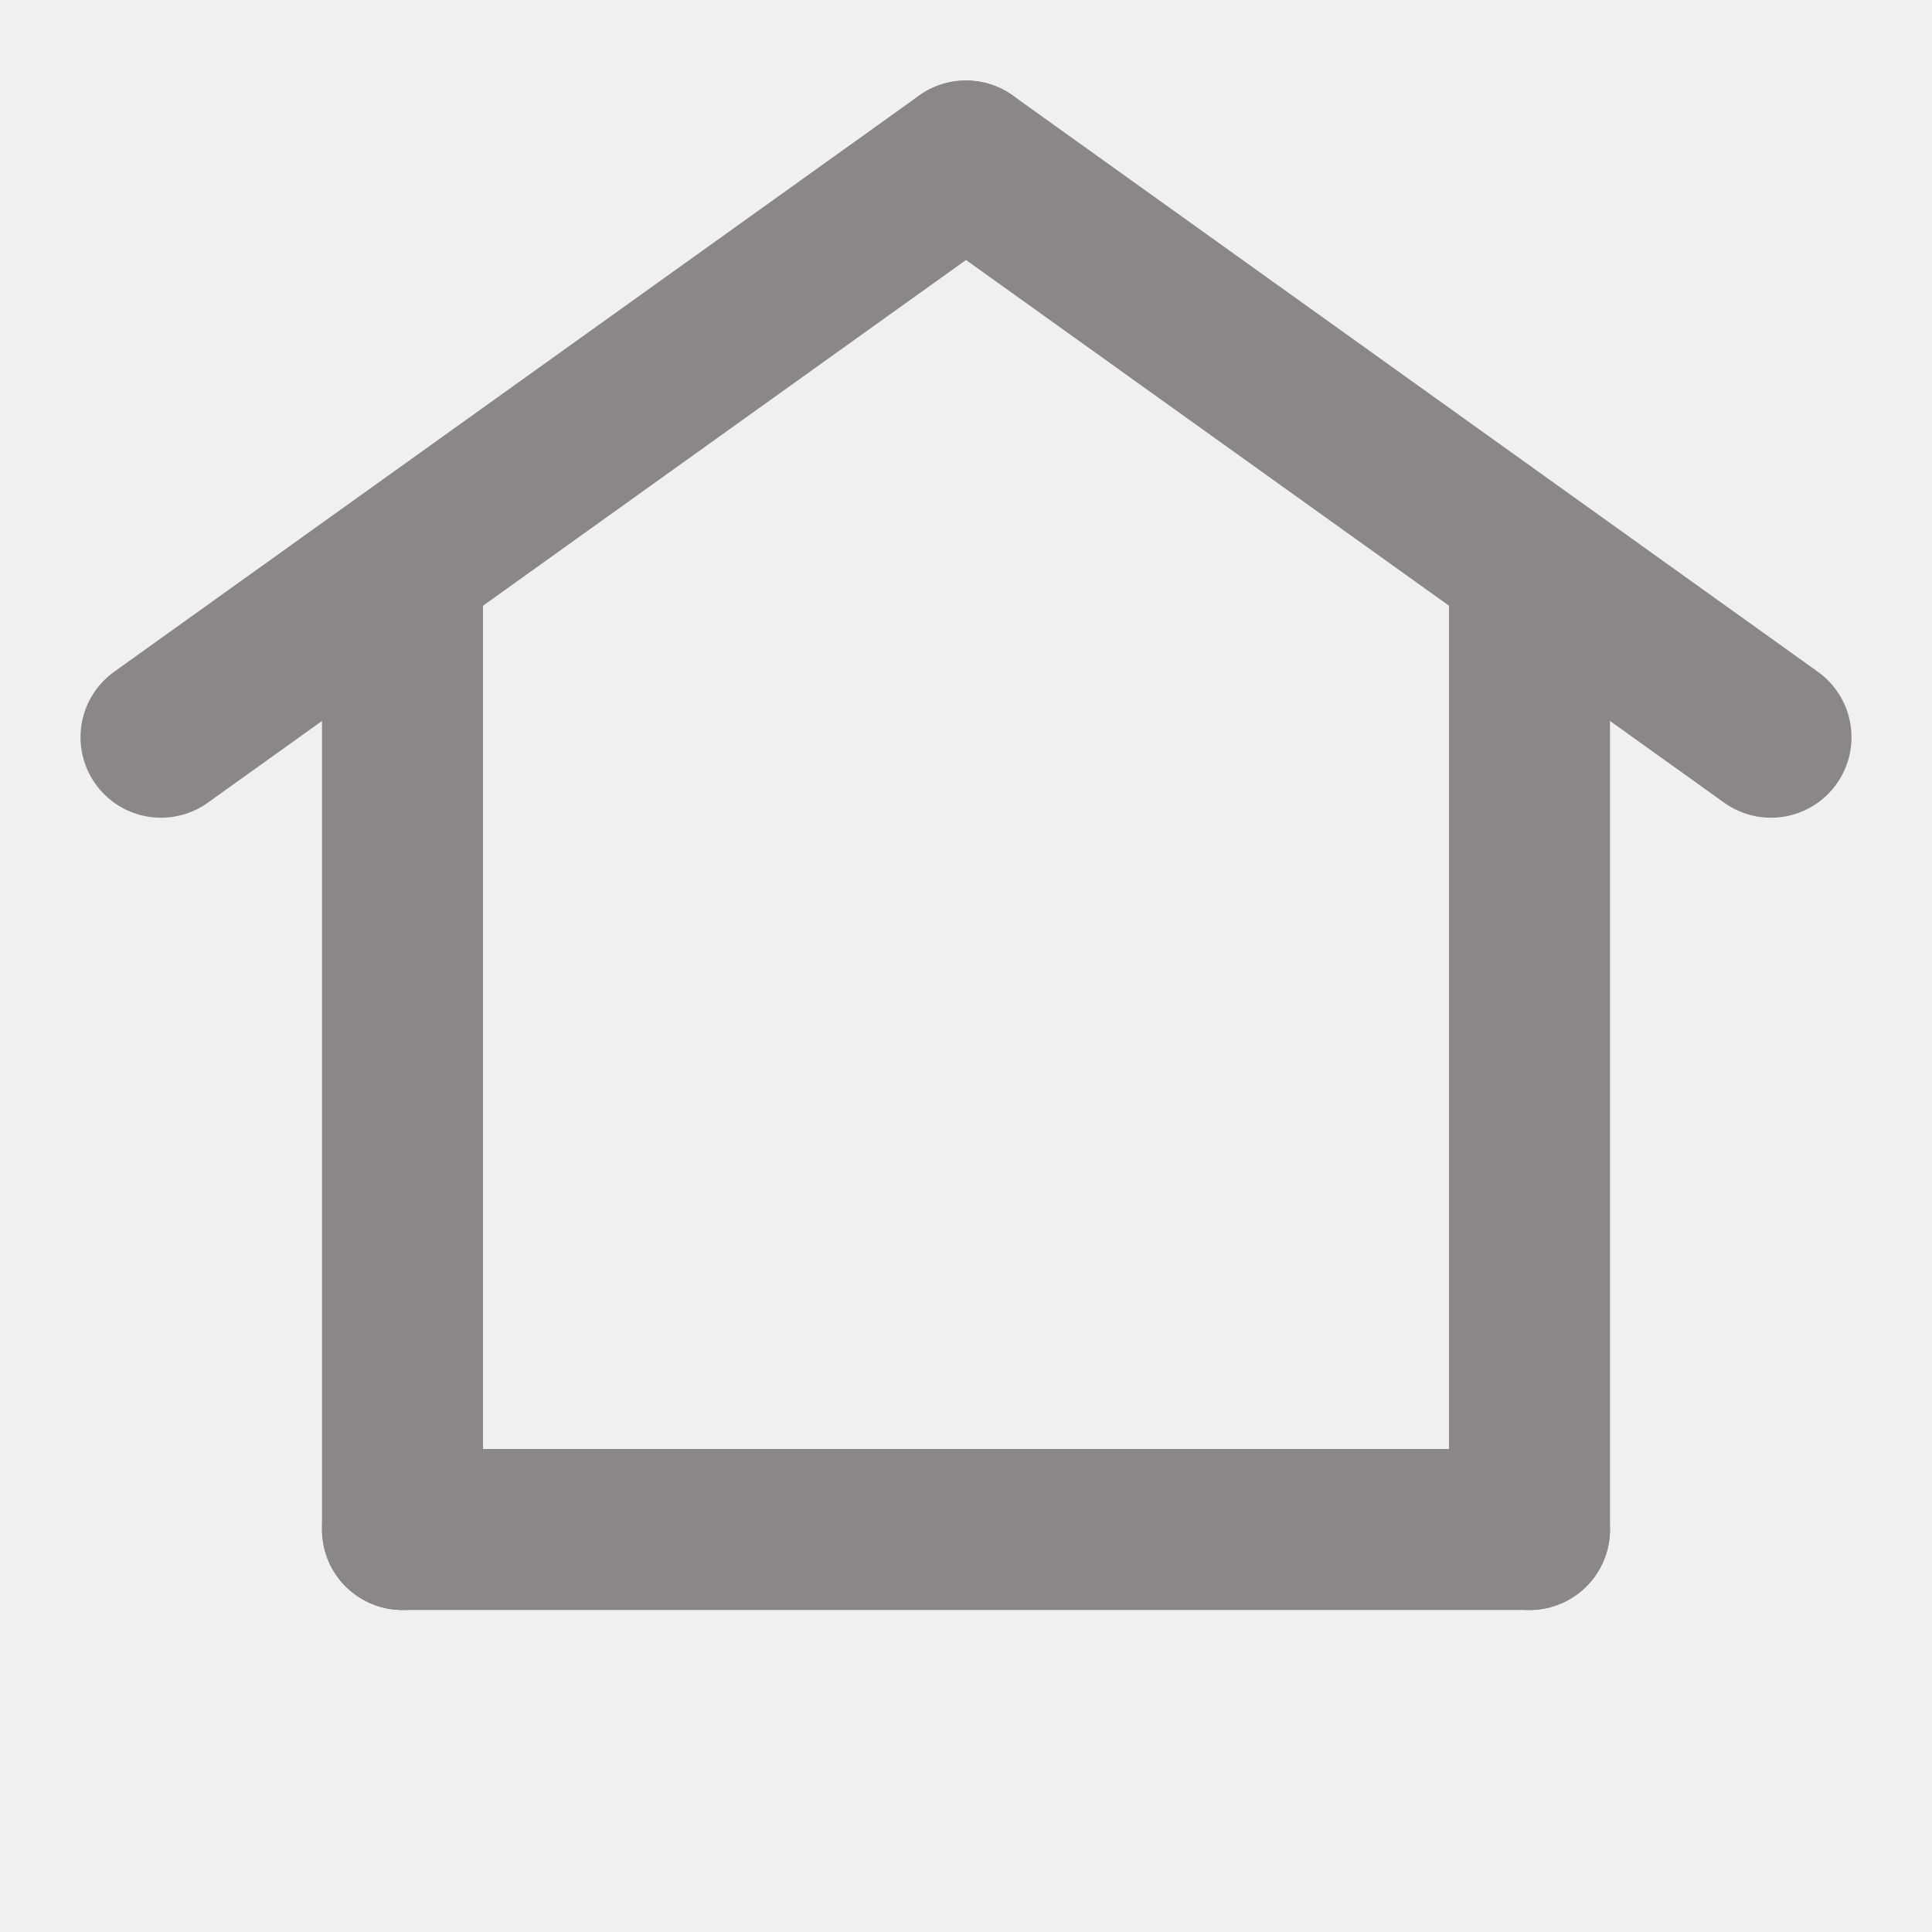
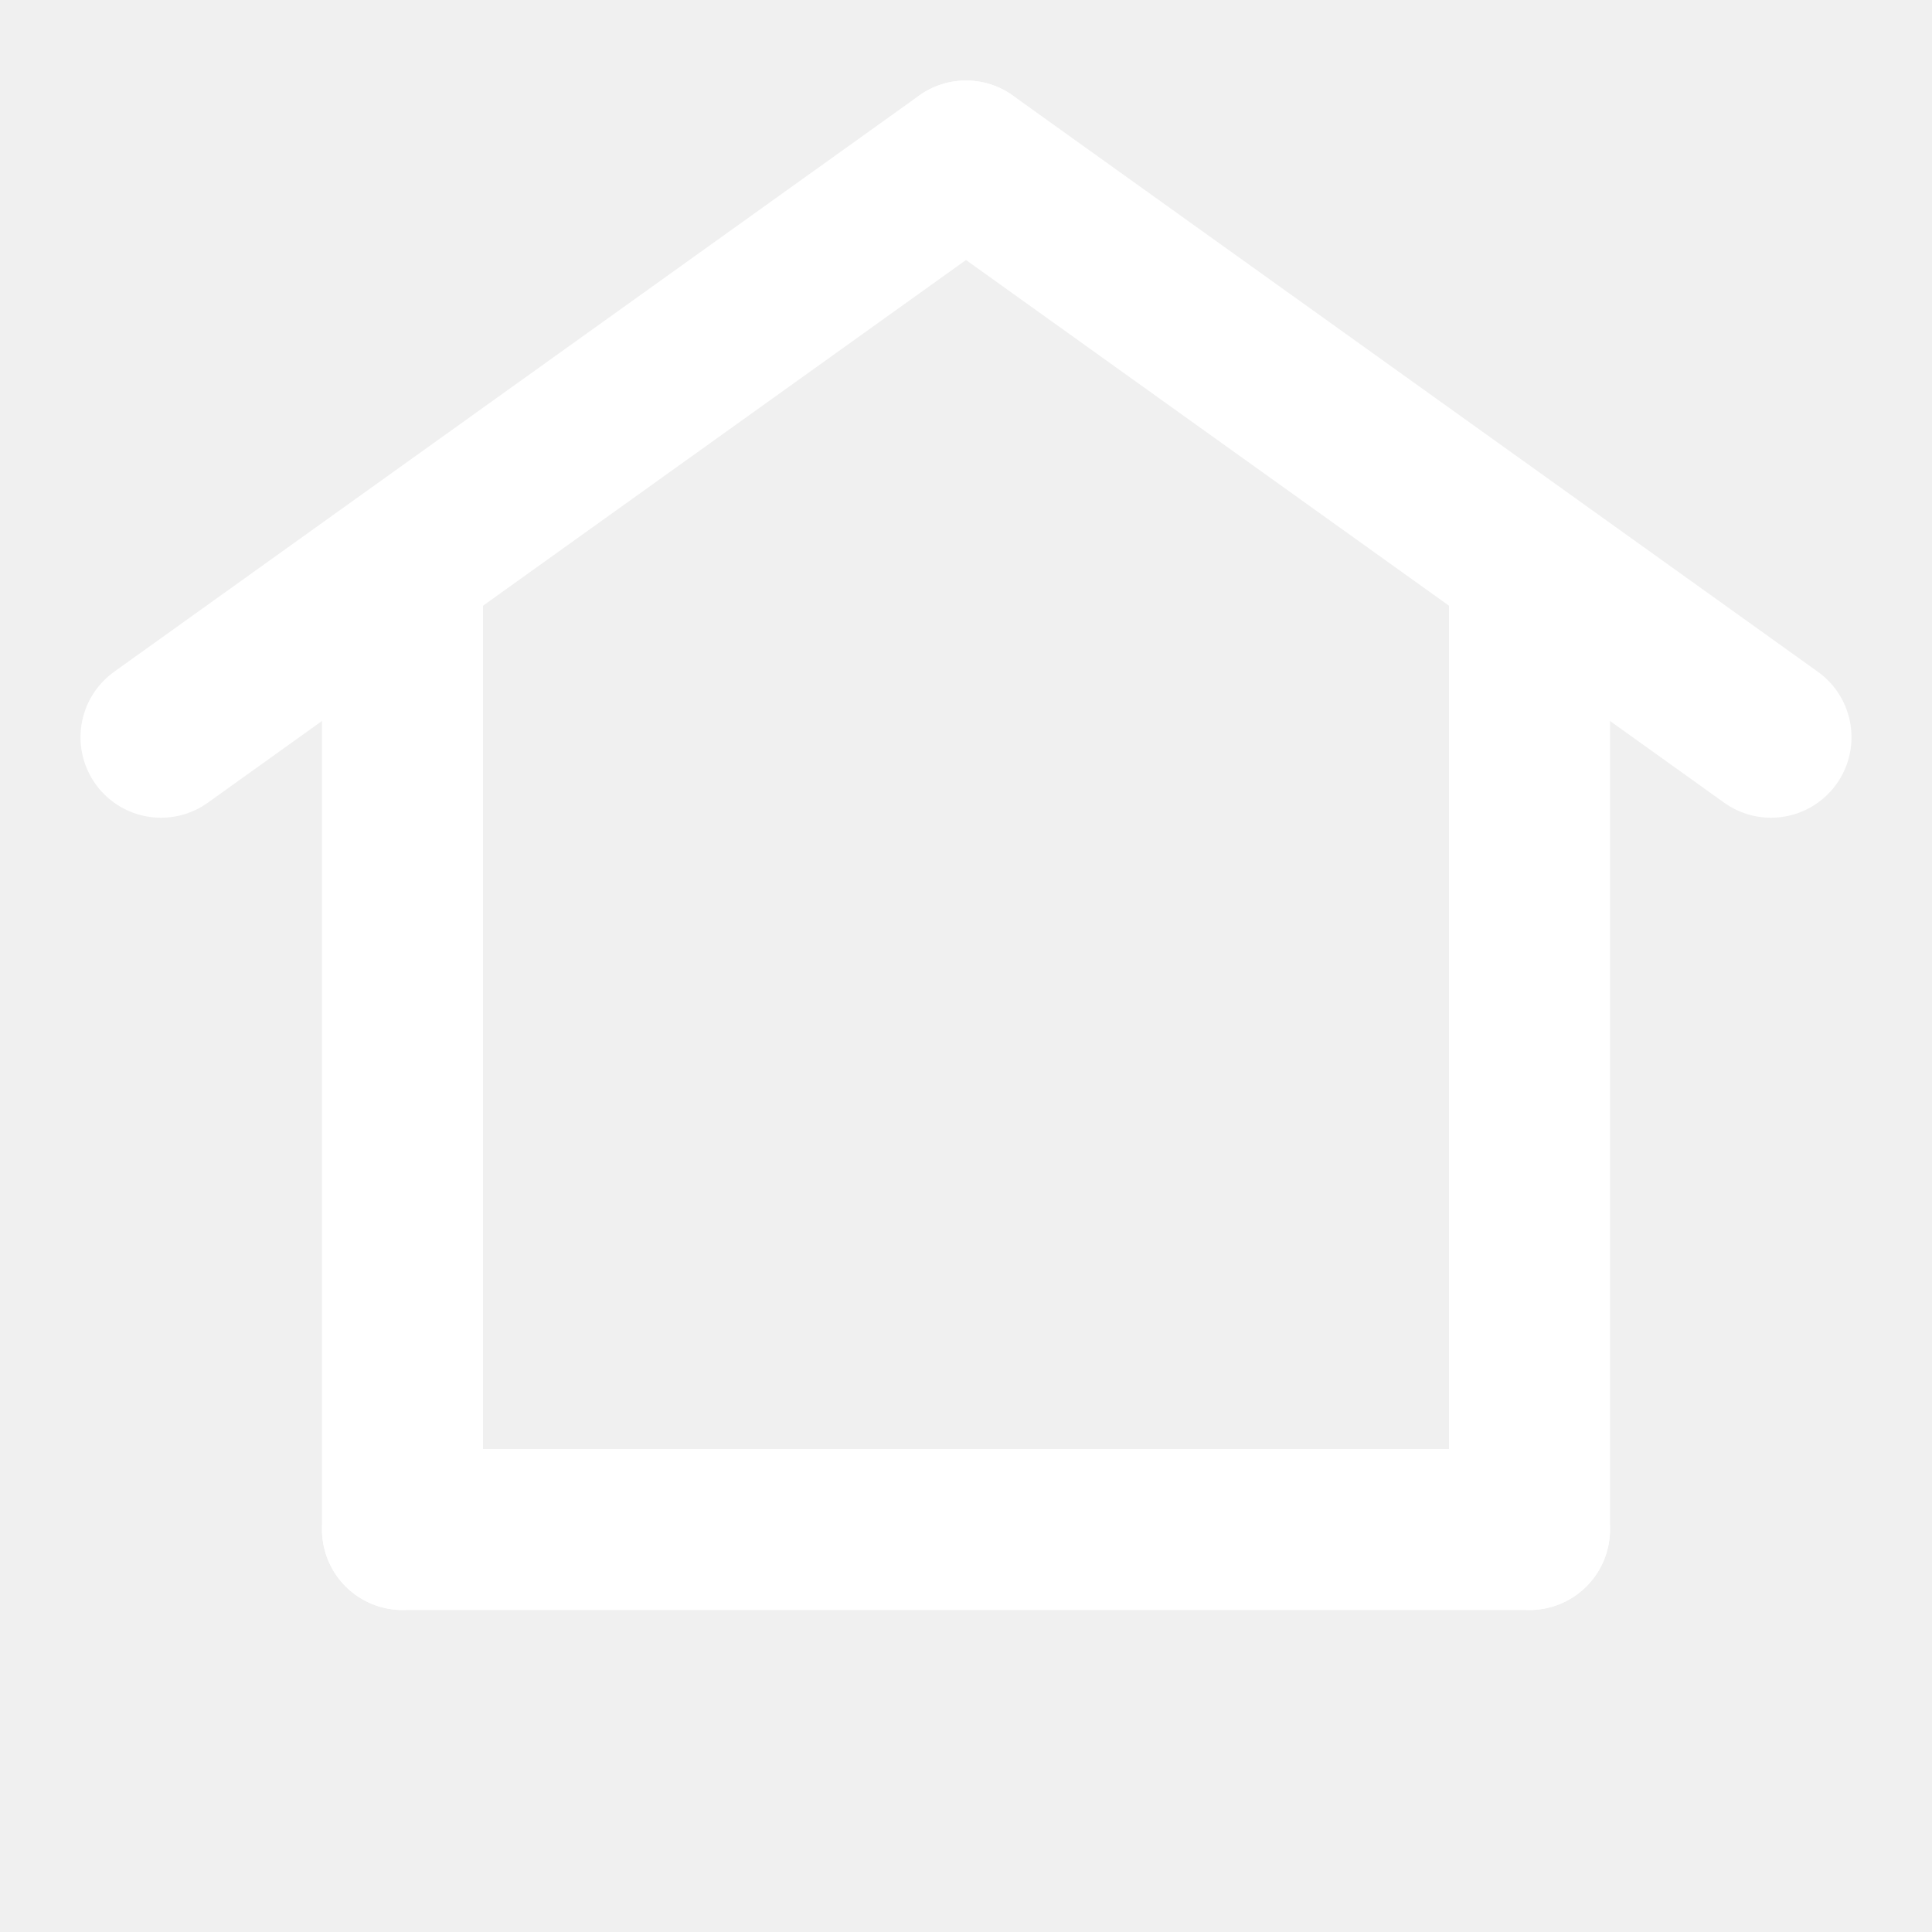
<svg xmlns="http://www.w3.org/2000/svg" width="24" height="24" viewBox="0 0 24 24" fill="none">
-   <path d="M22 9.158L12 2" stroke="#8C8787" stroke-width="2" stroke-linecap="round" stroke-linejoin="round" />
-   <path d="M2 9.158L12 2" stroke="#8C8787" stroke-width="2" stroke-linecap="round" stroke-linejoin="round" />
-   <path d="M5 19V7.368" stroke="#8C8787" stroke-width="2" stroke-linecap="round" />
-   <path d="M19 19V7.368" stroke="#8C8787" stroke-width="2" stroke-linecap="round" />
-   <path d="M5 19H19" stroke="#8C8787" stroke-width="2" stroke-linecap="round" />
+   <path d="M22 9.158L12 2" stroke="white" stroke-width="2" stroke-linecap="round" stroke-linejoin="round" />
+   <path d="M2 9.158L12 2" stroke="white" stroke-width="2" stroke-linecap="round" stroke-linejoin="round" />
+   <path d="M5 19V7.368" stroke="white" stroke-width="2" stroke-linecap="round" />
+   <path d="M19 19V7.368" stroke="white" stroke-width="2" stroke-linecap="round" />
+   <path d="M5 19H19" stroke="white" stroke-width="2" stroke-linecap="round" />
</svg>
